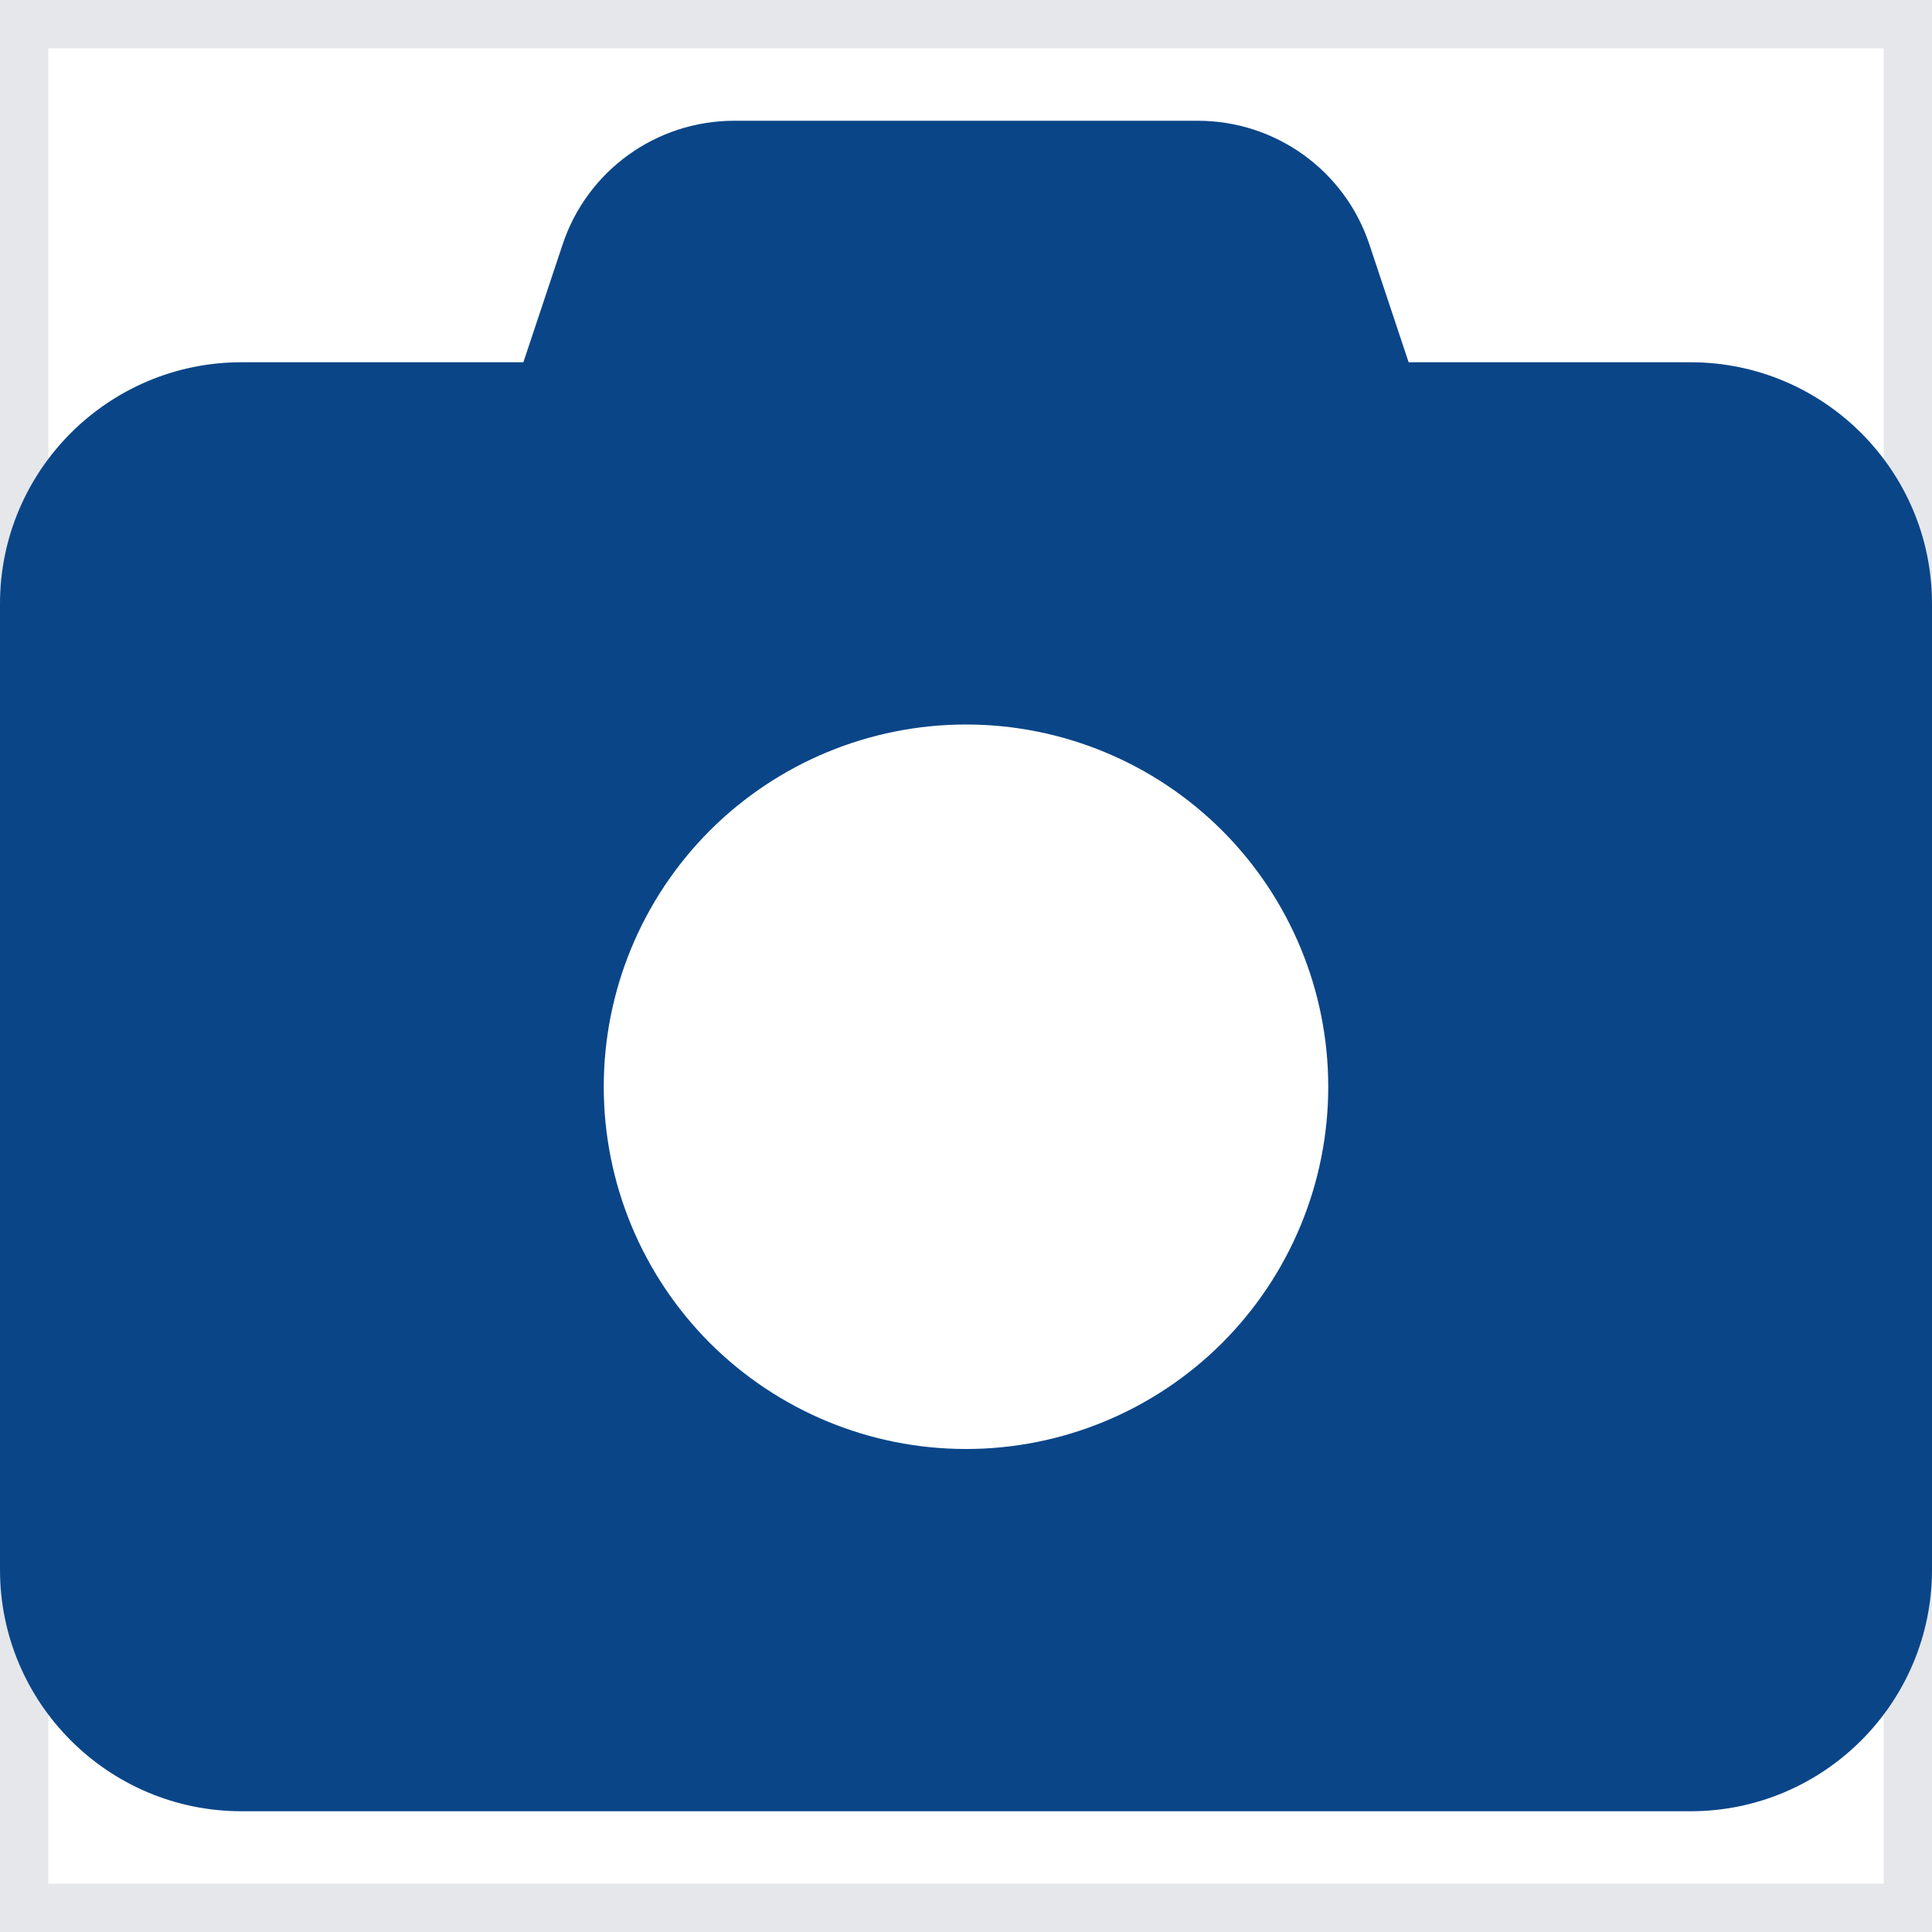
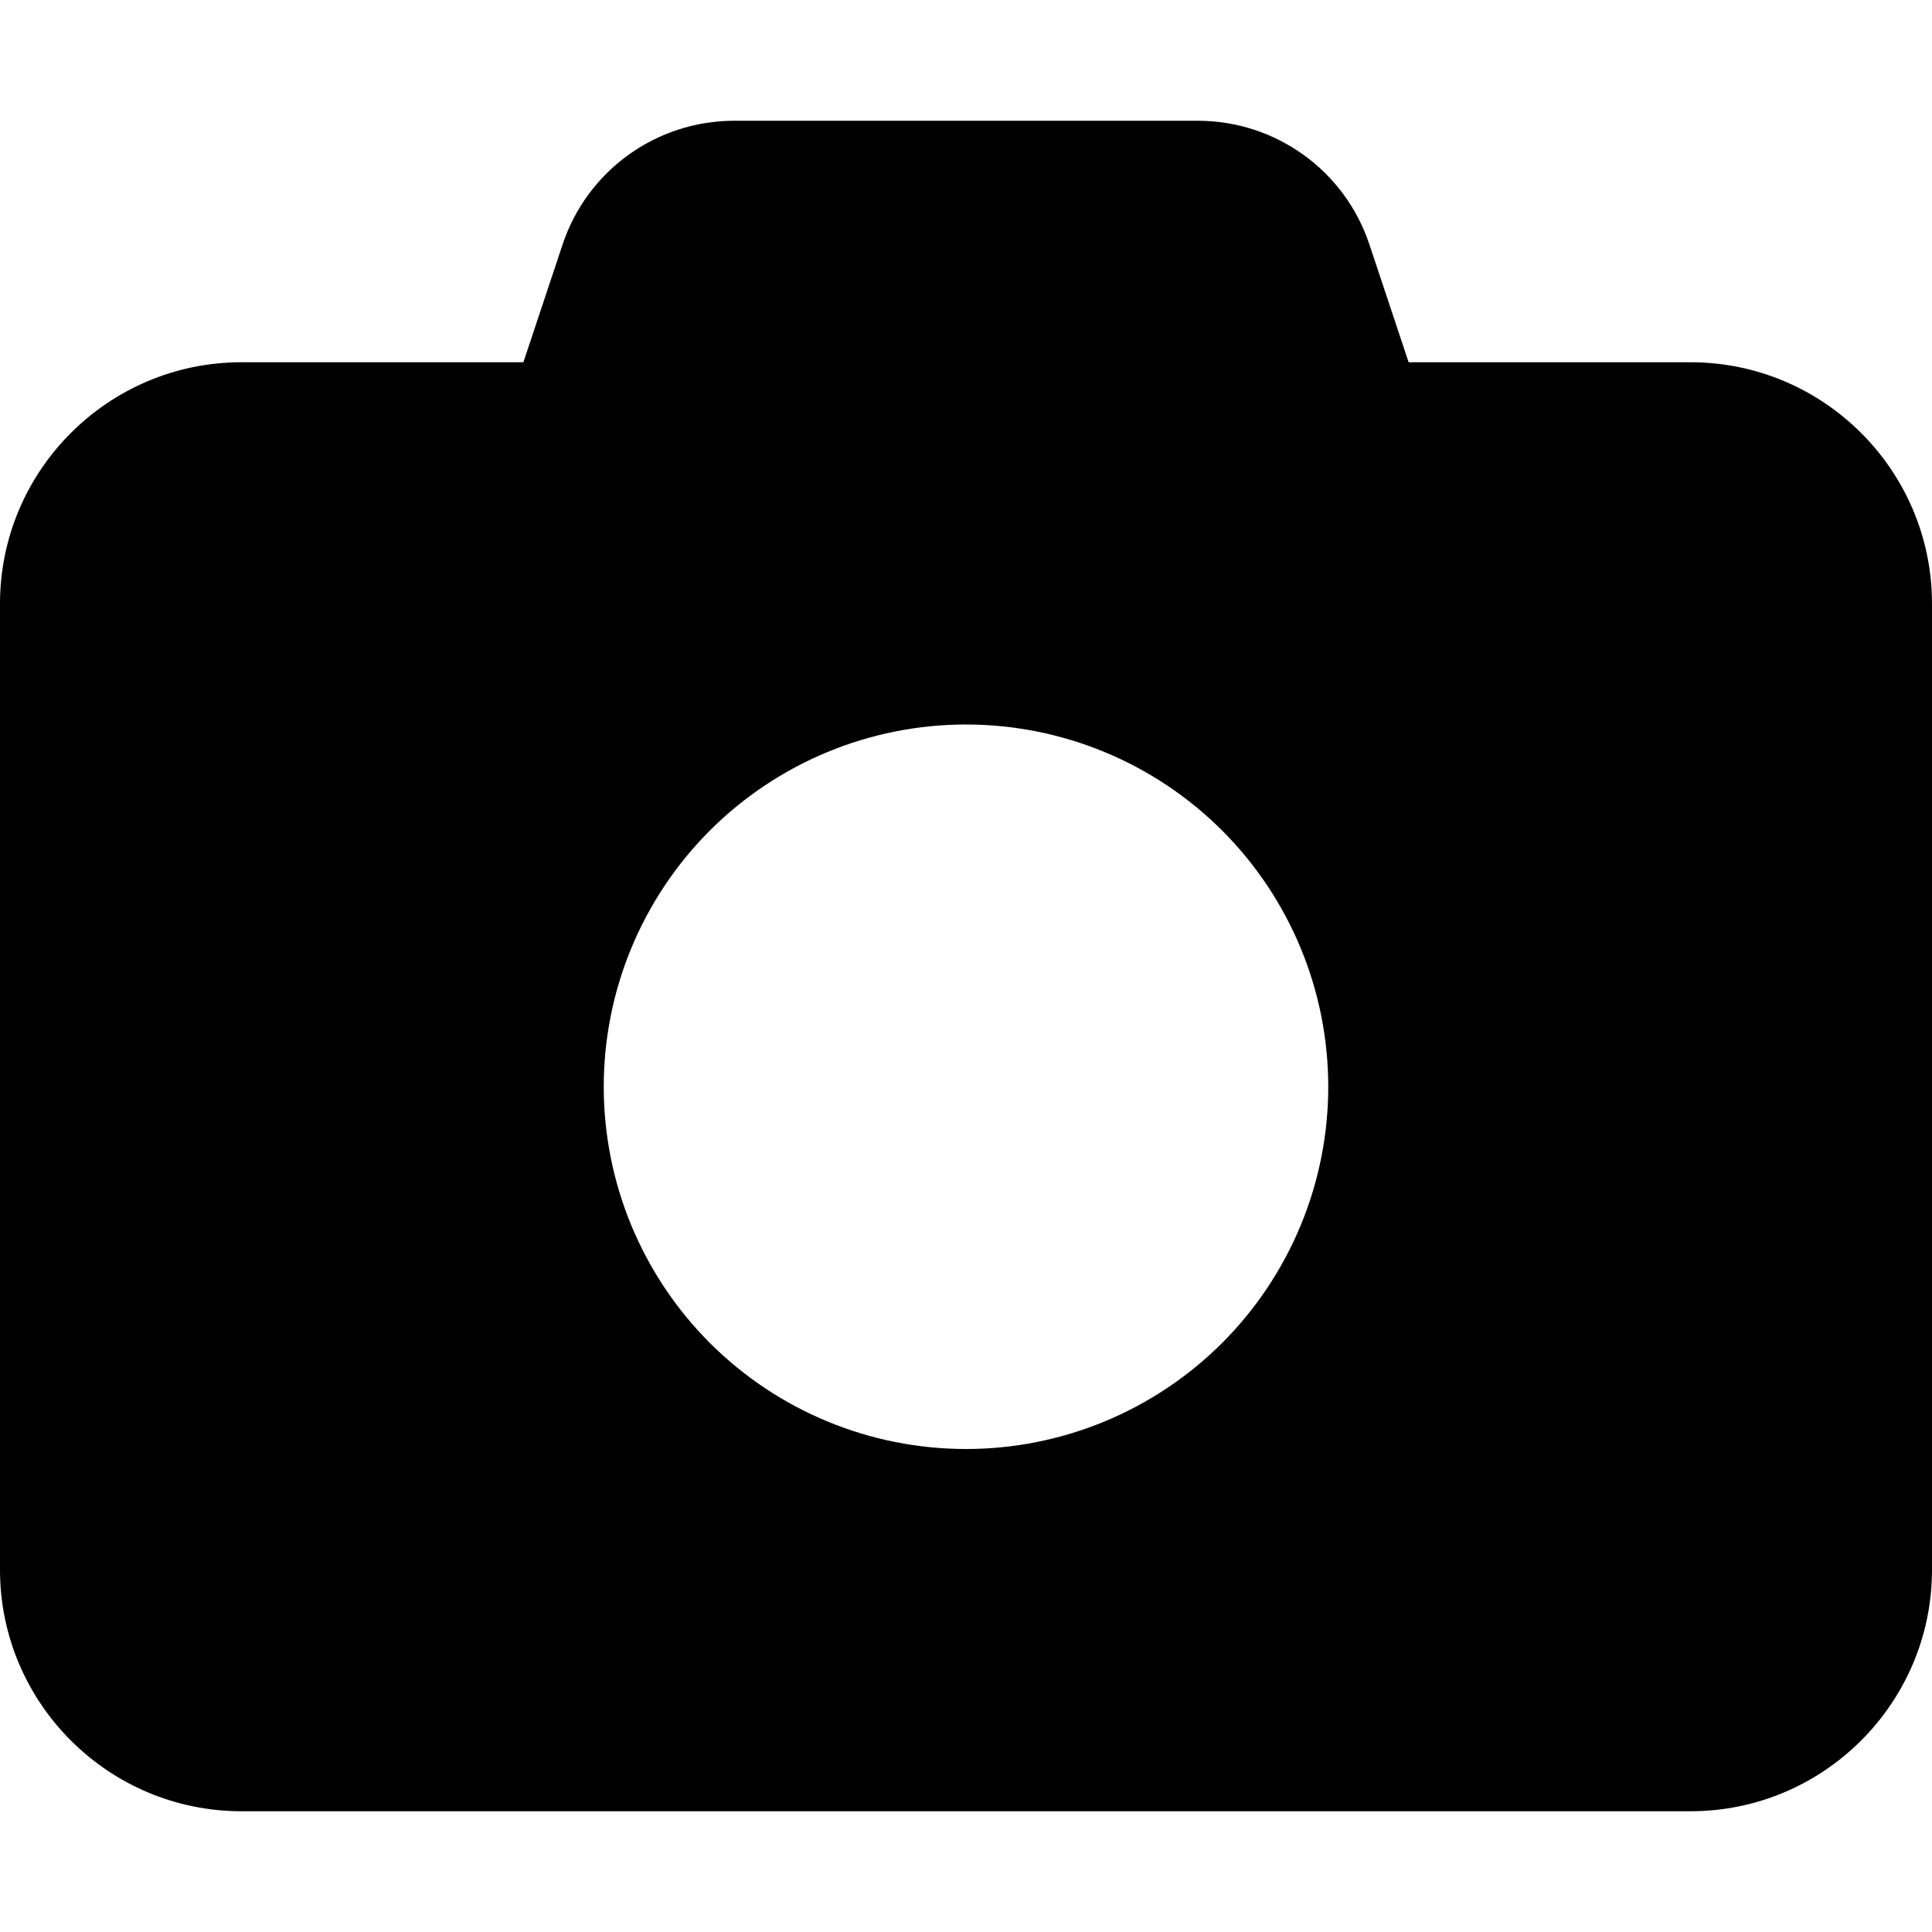
<svg xmlns="http://www.w3.org/2000/svg" width="20" height="20" viewBox="0 0 20 20" fill="none">
-   <path d="M20 20H0V0H20V20Z" stroke="#E5E7EB" />
-   <path d="M5.824 2.531L5.418 3.75H2.5C1.121 3.75 0 4.871 0 6.25V16.25C0 17.629 1.121 18.75 2.5 18.75H17.5C18.879 18.75 20 17.629 20 16.25V6.25C20 4.871 18.879 3.75 17.5 3.75H14.582L14.176 2.531C13.922 1.766 13.207 1.25 12.398 1.25H7.602C6.793 1.25 6.078 1.766 5.824 2.531ZM10 7.5C10.995 7.5 11.948 7.895 12.652 8.598C13.355 9.302 13.75 10.255 13.75 11.25C13.75 12.245 13.355 13.198 12.652 13.902C11.948 14.605 10.995 15 10 15C9.005 15 8.052 14.605 7.348 13.902C6.645 13.198 6.25 12.245 6.25 11.25C6.25 10.255 6.645 9.302 7.348 8.598C8.052 7.895 9.005 7.5 10 7.5Z" fill="#0A4588" />
+   <path d="M20 20H0V0H20V20Z" />
+   <path d="M5.824 2.531L5.418 3.75H2.5C1.121 3.75 0 4.871 0 6.25V16.25C0 17.629 1.121 18.75 2.5 18.75H17.5C18.879 18.75 20 17.629 20 16.25V6.25C20 4.871 18.879 3.75 17.5 3.75H14.582L14.176 2.531C13.922 1.766 13.207 1.25 12.398 1.25H7.602C6.793 1.25 6.078 1.766 5.824 2.531ZM10 7.5C10.995 7.5 11.948 7.895 12.652 8.598C13.355 9.302 13.75 10.255 13.75 11.25C13.75 12.245 13.355 13.198 12.652 13.902C11.948 14.605 10.995 15 10 15C9.005 15 8.052 14.605 7.348 13.902C6.645 13.198 6.25 12.245 6.25 11.25C6.25 10.255 6.645 9.302 7.348 8.598C8.052 7.895 9.005 7.5 10 7.5Z" fill="currentColor" />
</svg>
